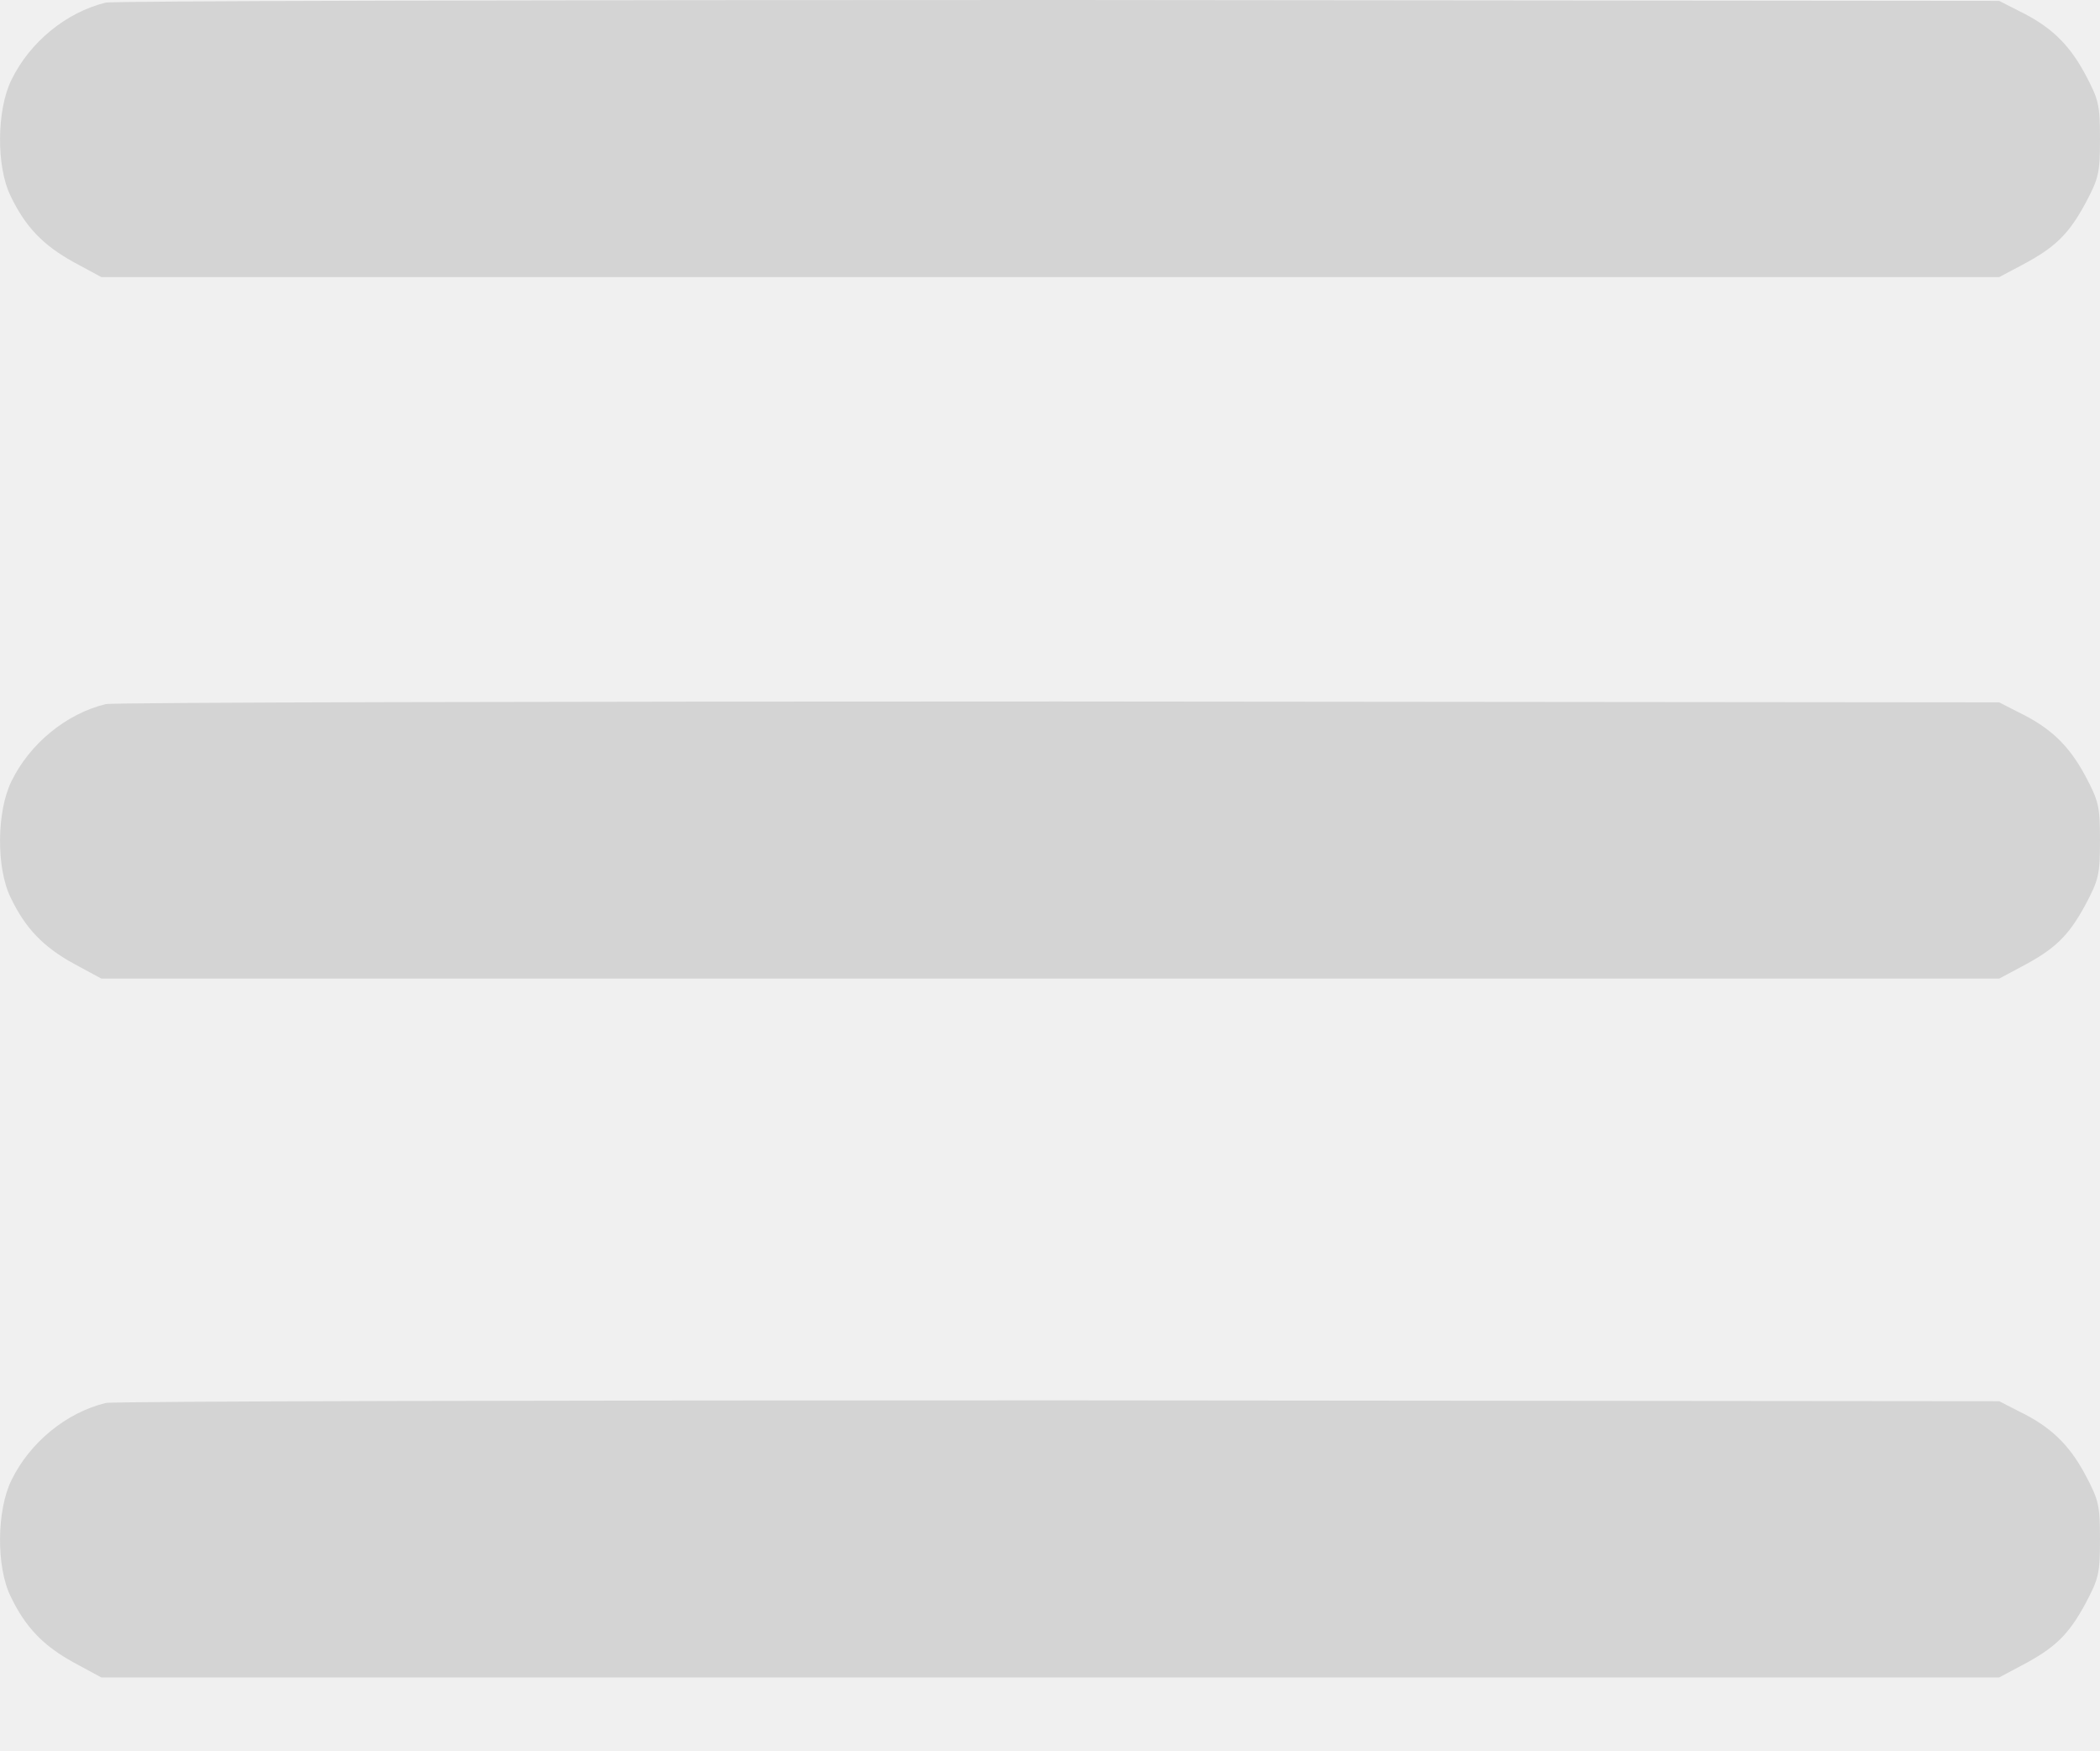
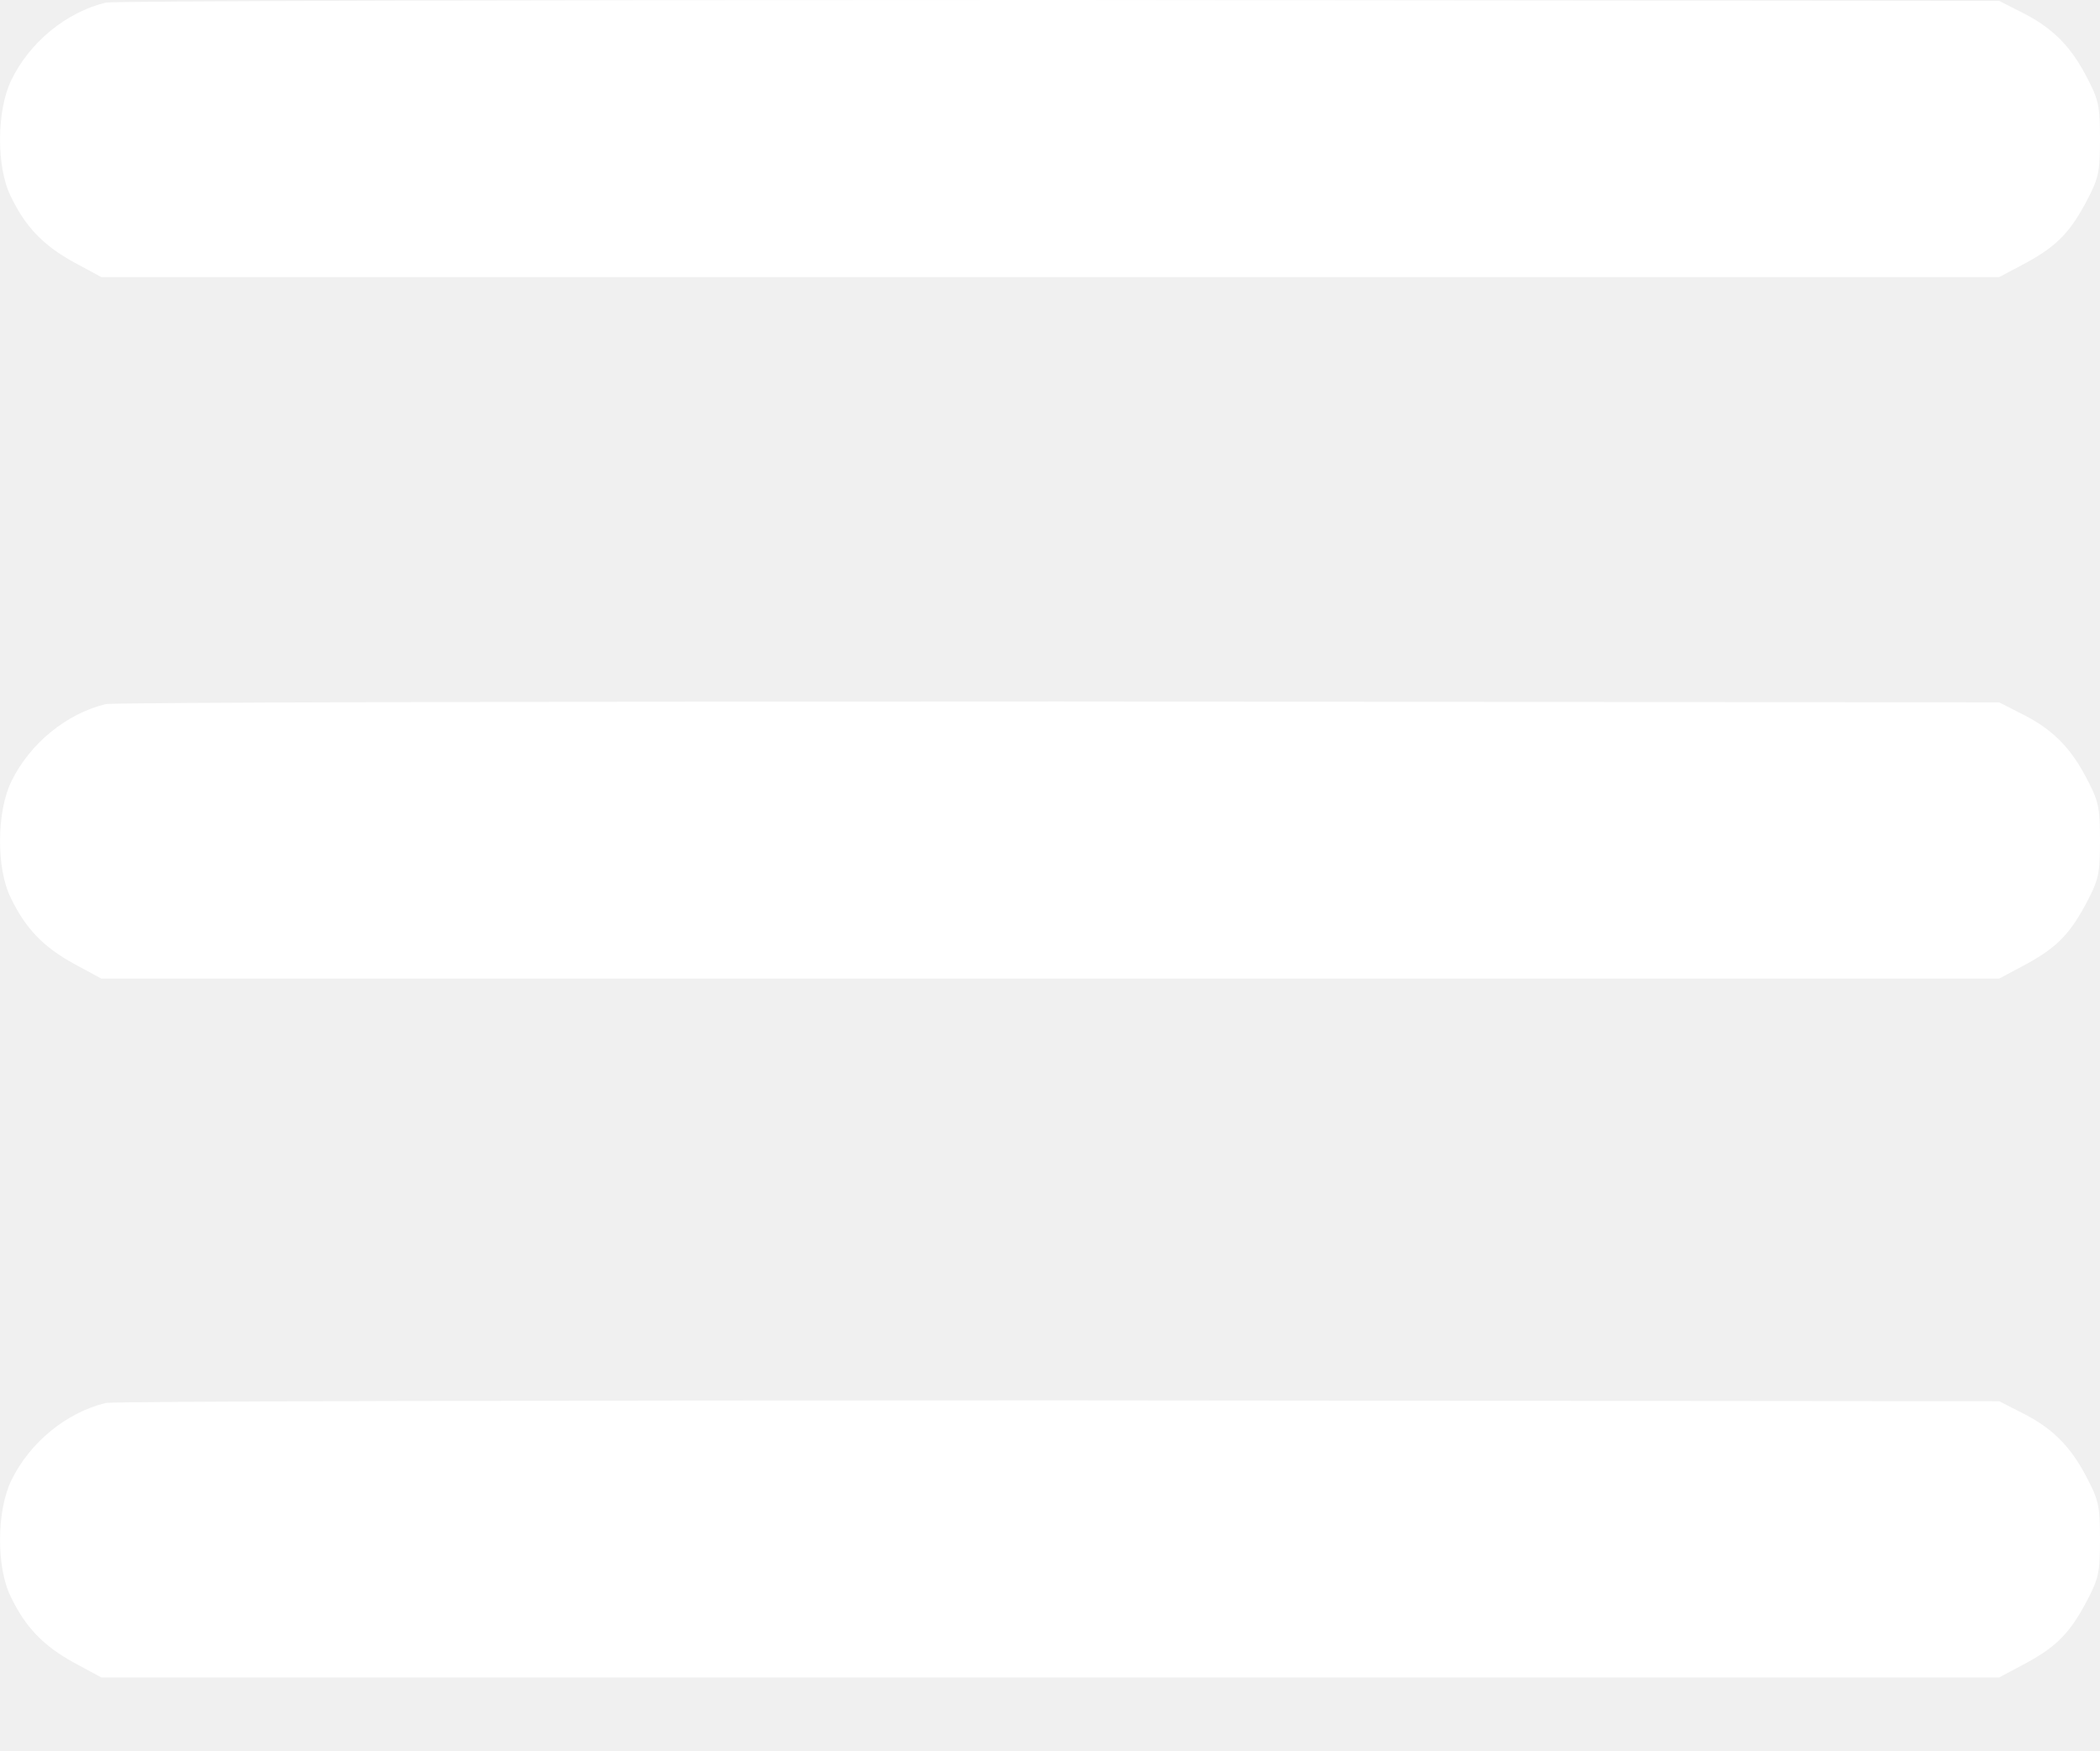
<svg xmlns="http://www.w3.org/2000/svg" width="24" height="20" viewBox="0 0 24 20" fill="none">
-   <path d="M1.208 0.03C0.757 0.14 0.341 0.481 0.131 0.912C-0.039 1.257 -0.044 1.903 0.121 2.239C0.291 2.595 0.497 2.805 0.842 2.995L1.158 3.166H12.003H22.848L23.103 3.031C23.484 2.83 23.639 2.68 23.83 2.329C23.985 2.039 24 1.979 24 1.588C24 1.197 23.985 1.137 23.83 0.846C23.644 0.501 23.434 0.3 23.073 0.125L22.848 0.01L12.103 -7.34329e-05C6.192 -7.34329e-05 1.293 0.01 1.208 0.03Z" fill="#d4d4d4" />
-   <path d="M1.208 8.045C0.757 8.155 0.341 8.496 0.131 8.926C-0.039 9.272 -0.044 9.918 0.121 10.254C0.291 10.61 0.497 10.82 0.842 11.01L1.158 11.181H12.003H22.848L23.103 11.045C23.484 10.845 23.639 10.695 23.83 10.344C23.985 10.053 24 9.993 24 9.603C24 9.212 23.985 9.152 23.83 8.861C23.644 8.516 23.434 8.315 23.073 8.14L22.848 8.025L12.103 8.015C6.192 8.015 1.293 8.025 1.208 8.045Z" fill="#d4d4d4" />
-   <path d="M1.208 16.03C0.757 16.14 0.341 16.481 0.131 16.912C-0.039 17.257 -0.044 17.903 0.121 18.239C0.291 18.595 0.497 18.805 0.842 18.995L1.158 19.166H12.003H22.848L23.103 19.03C23.484 18.83 23.639 18.68 23.83 18.329C23.985 18.039 24 17.979 24 17.588C24 17.197 23.985 17.137 23.83 16.846C23.644 16.501 23.434 16.3 23.073 16.125L22.848 16.01L12.103 16C6.192 16 1.293 16.01 1.208 16.03Z" fill="#d4d4d4" />
+   <path d="M1.208 0.03C0.757 0.14 0.341 0.481 0.131 0.912C-0.039 1.257 -0.044 1.903 0.121 2.239C0.291 2.595 0.497 2.805 0.842 2.995L1.158 3.166H12.003H22.848L23.103 3.031C23.484 2.83 23.639 2.68 23.83 2.329C23.985 2.039 24 1.979 24 1.588C24 1.197 23.985 1.137 23.83 0.846C23.644 0.501 23.434 0.3 23.073 0.125L22.848 0.01L12.103 -7.34329e-05C6.192 -7.34329e-05 1.293 0.01 1.208 0.03Z" fill="#fff" />
+   <path d="M1.208 8.045C0.757 8.155 0.341 8.496 0.131 8.926C-0.039 9.272 -0.044 9.918 0.121 10.254C0.291 10.61 0.497 10.82 0.842 11.01L1.158 11.181H12.003H22.848L23.103 11.045C23.484 10.845 23.639 10.695 23.83 10.344C23.985 10.053 24 9.993 24 9.603C24 9.212 23.985 9.152 23.83 8.861C23.644 8.516 23.434 8.315 23.073 8.14L22.848 8.025L12.103 8.015C6.192 8.015 1.293 8.025 1.208 8.045Z" fill="#fff" />
+   <path d="M1.208 16.03C0.757 16.14 0.341 16.481 0.131 16.912C-0.039 17.257 -0.044 17.903 0.121 18.239C0.291 18.595 0.497 18.805 0.842 18.995L1.158 19.166H12.003H22.848L23.103 19.03C23.484 18.83 23.639 18.68 23.83 18.329C23.985 18.039 24 17.979 24 17.588C24 17.197 23.985 17.137 23.83 16.846C23.644 16.501 23.434 16.3 23.073 16.125L22.848 16.01L12.103 16C6.192 16 1.293 16.01 1.208 16.03Z" fill="#fff" />
</svg>
